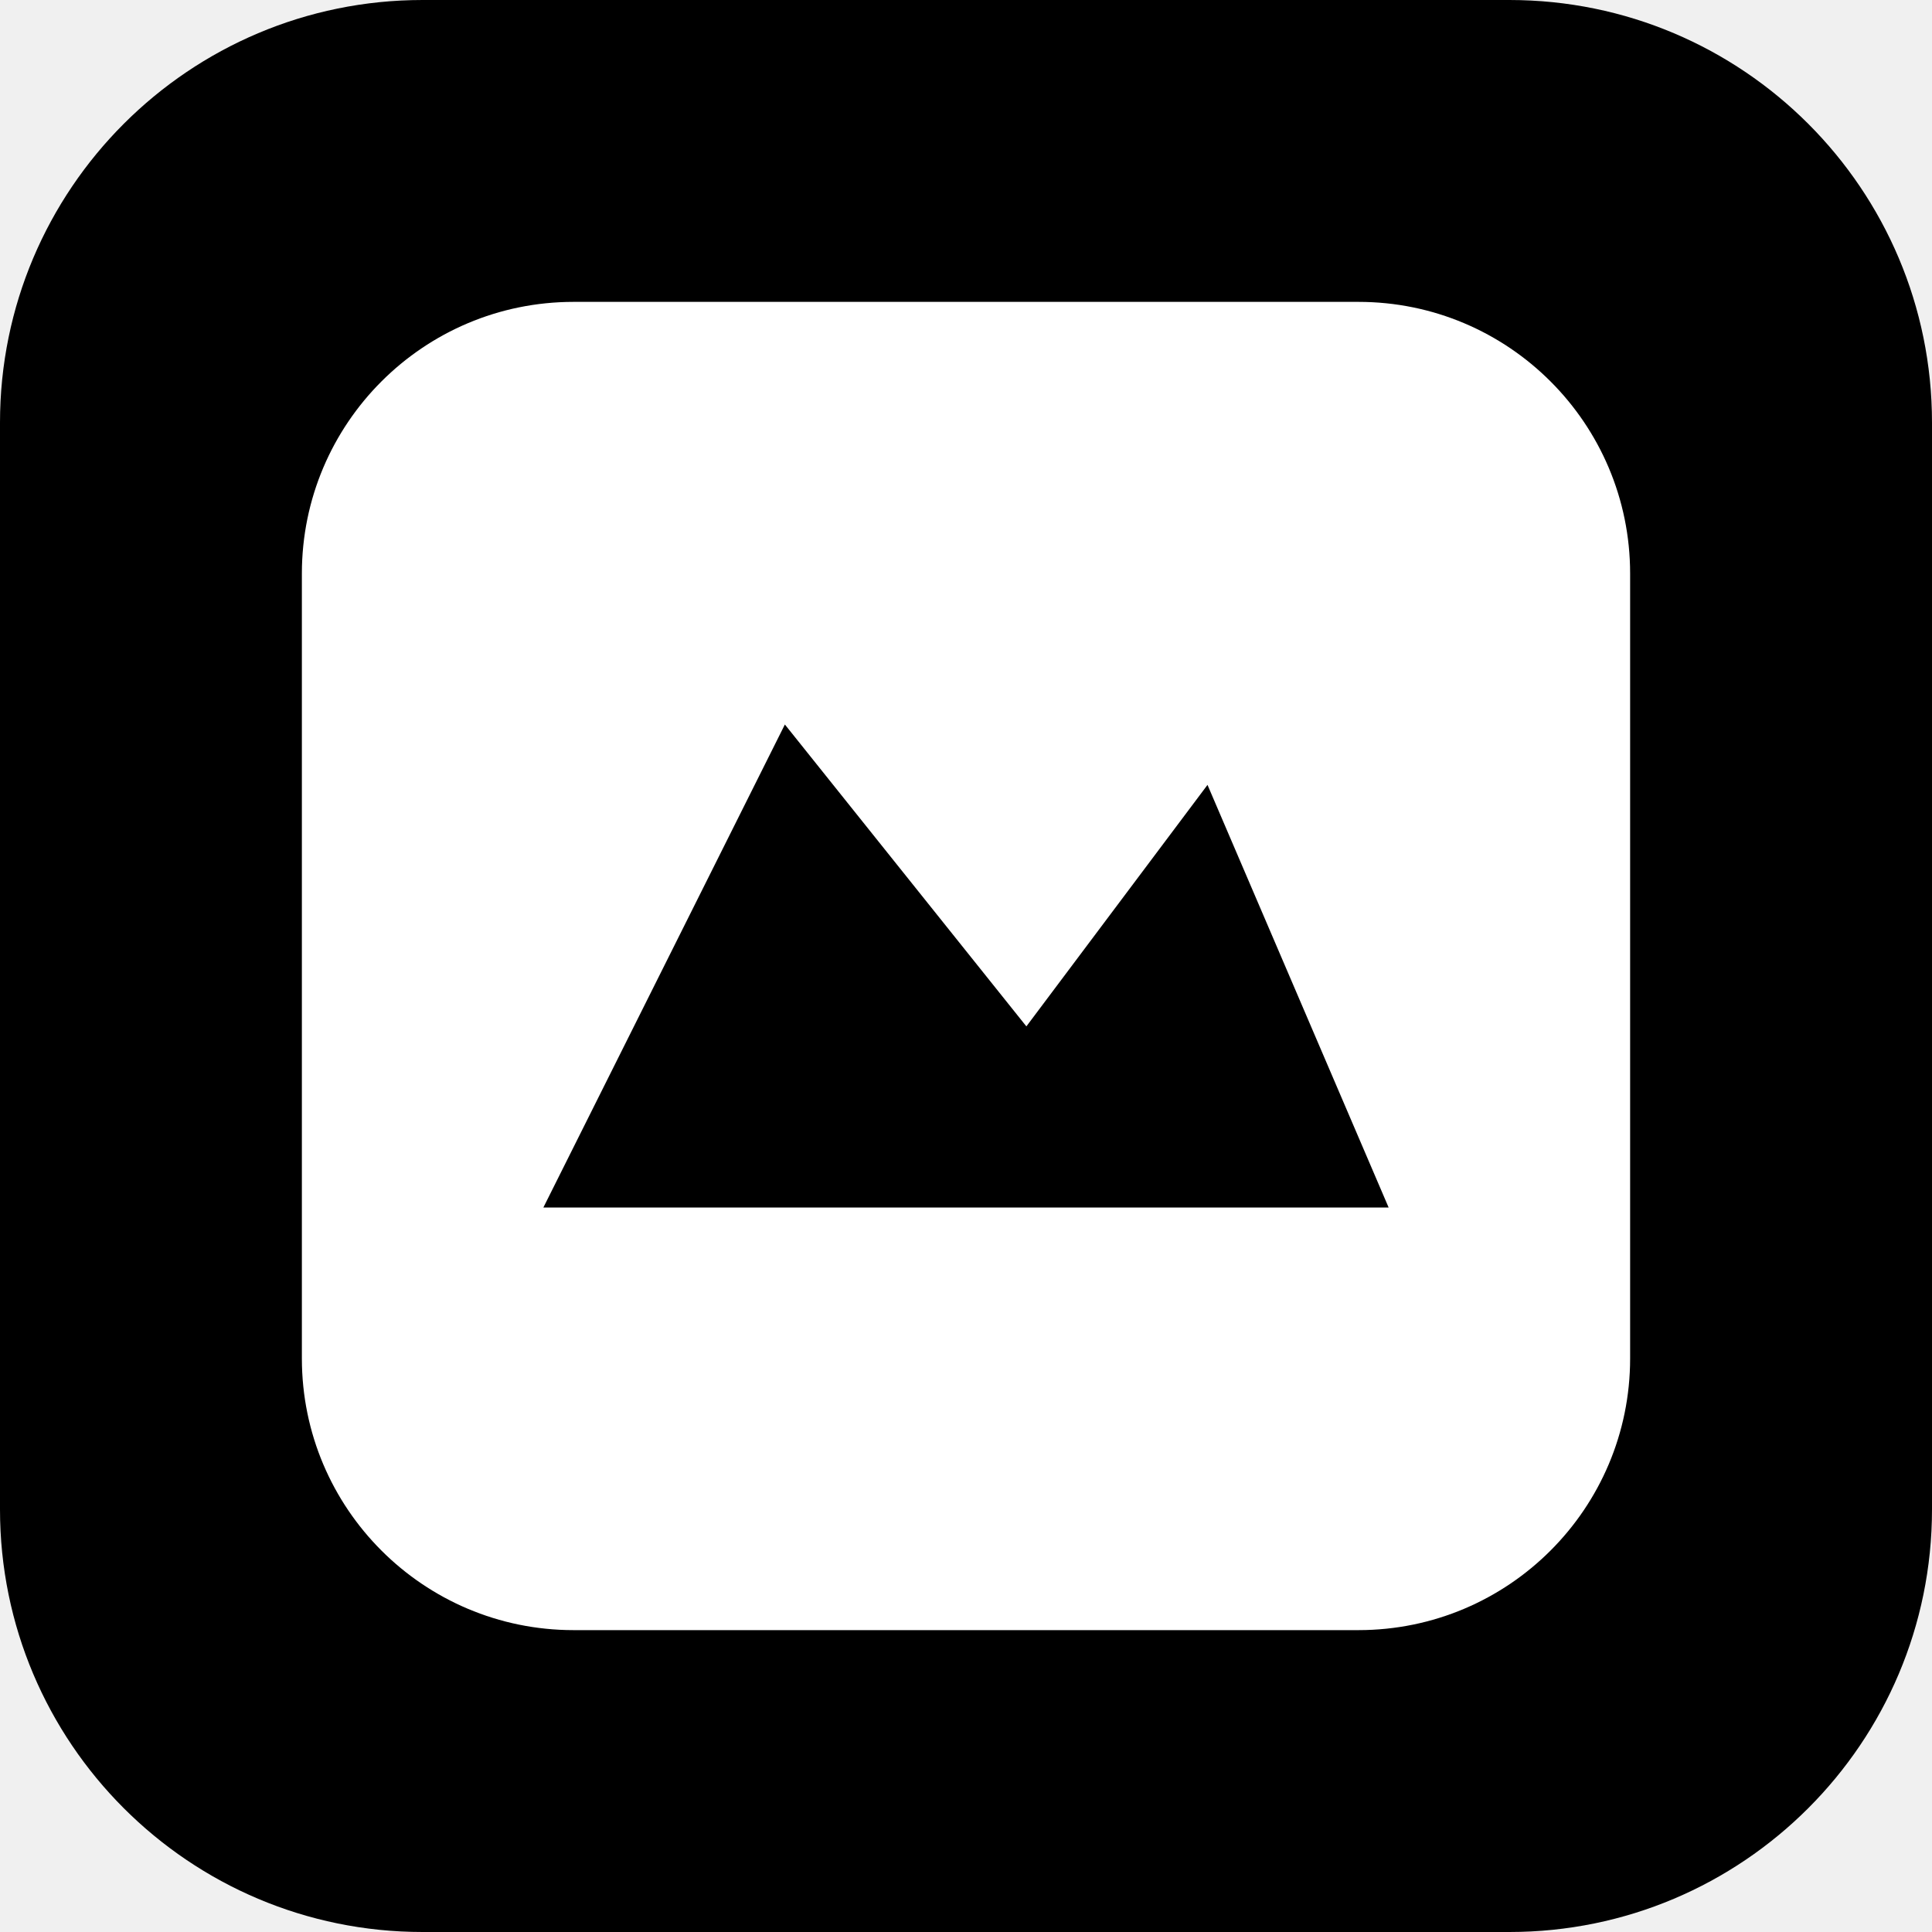
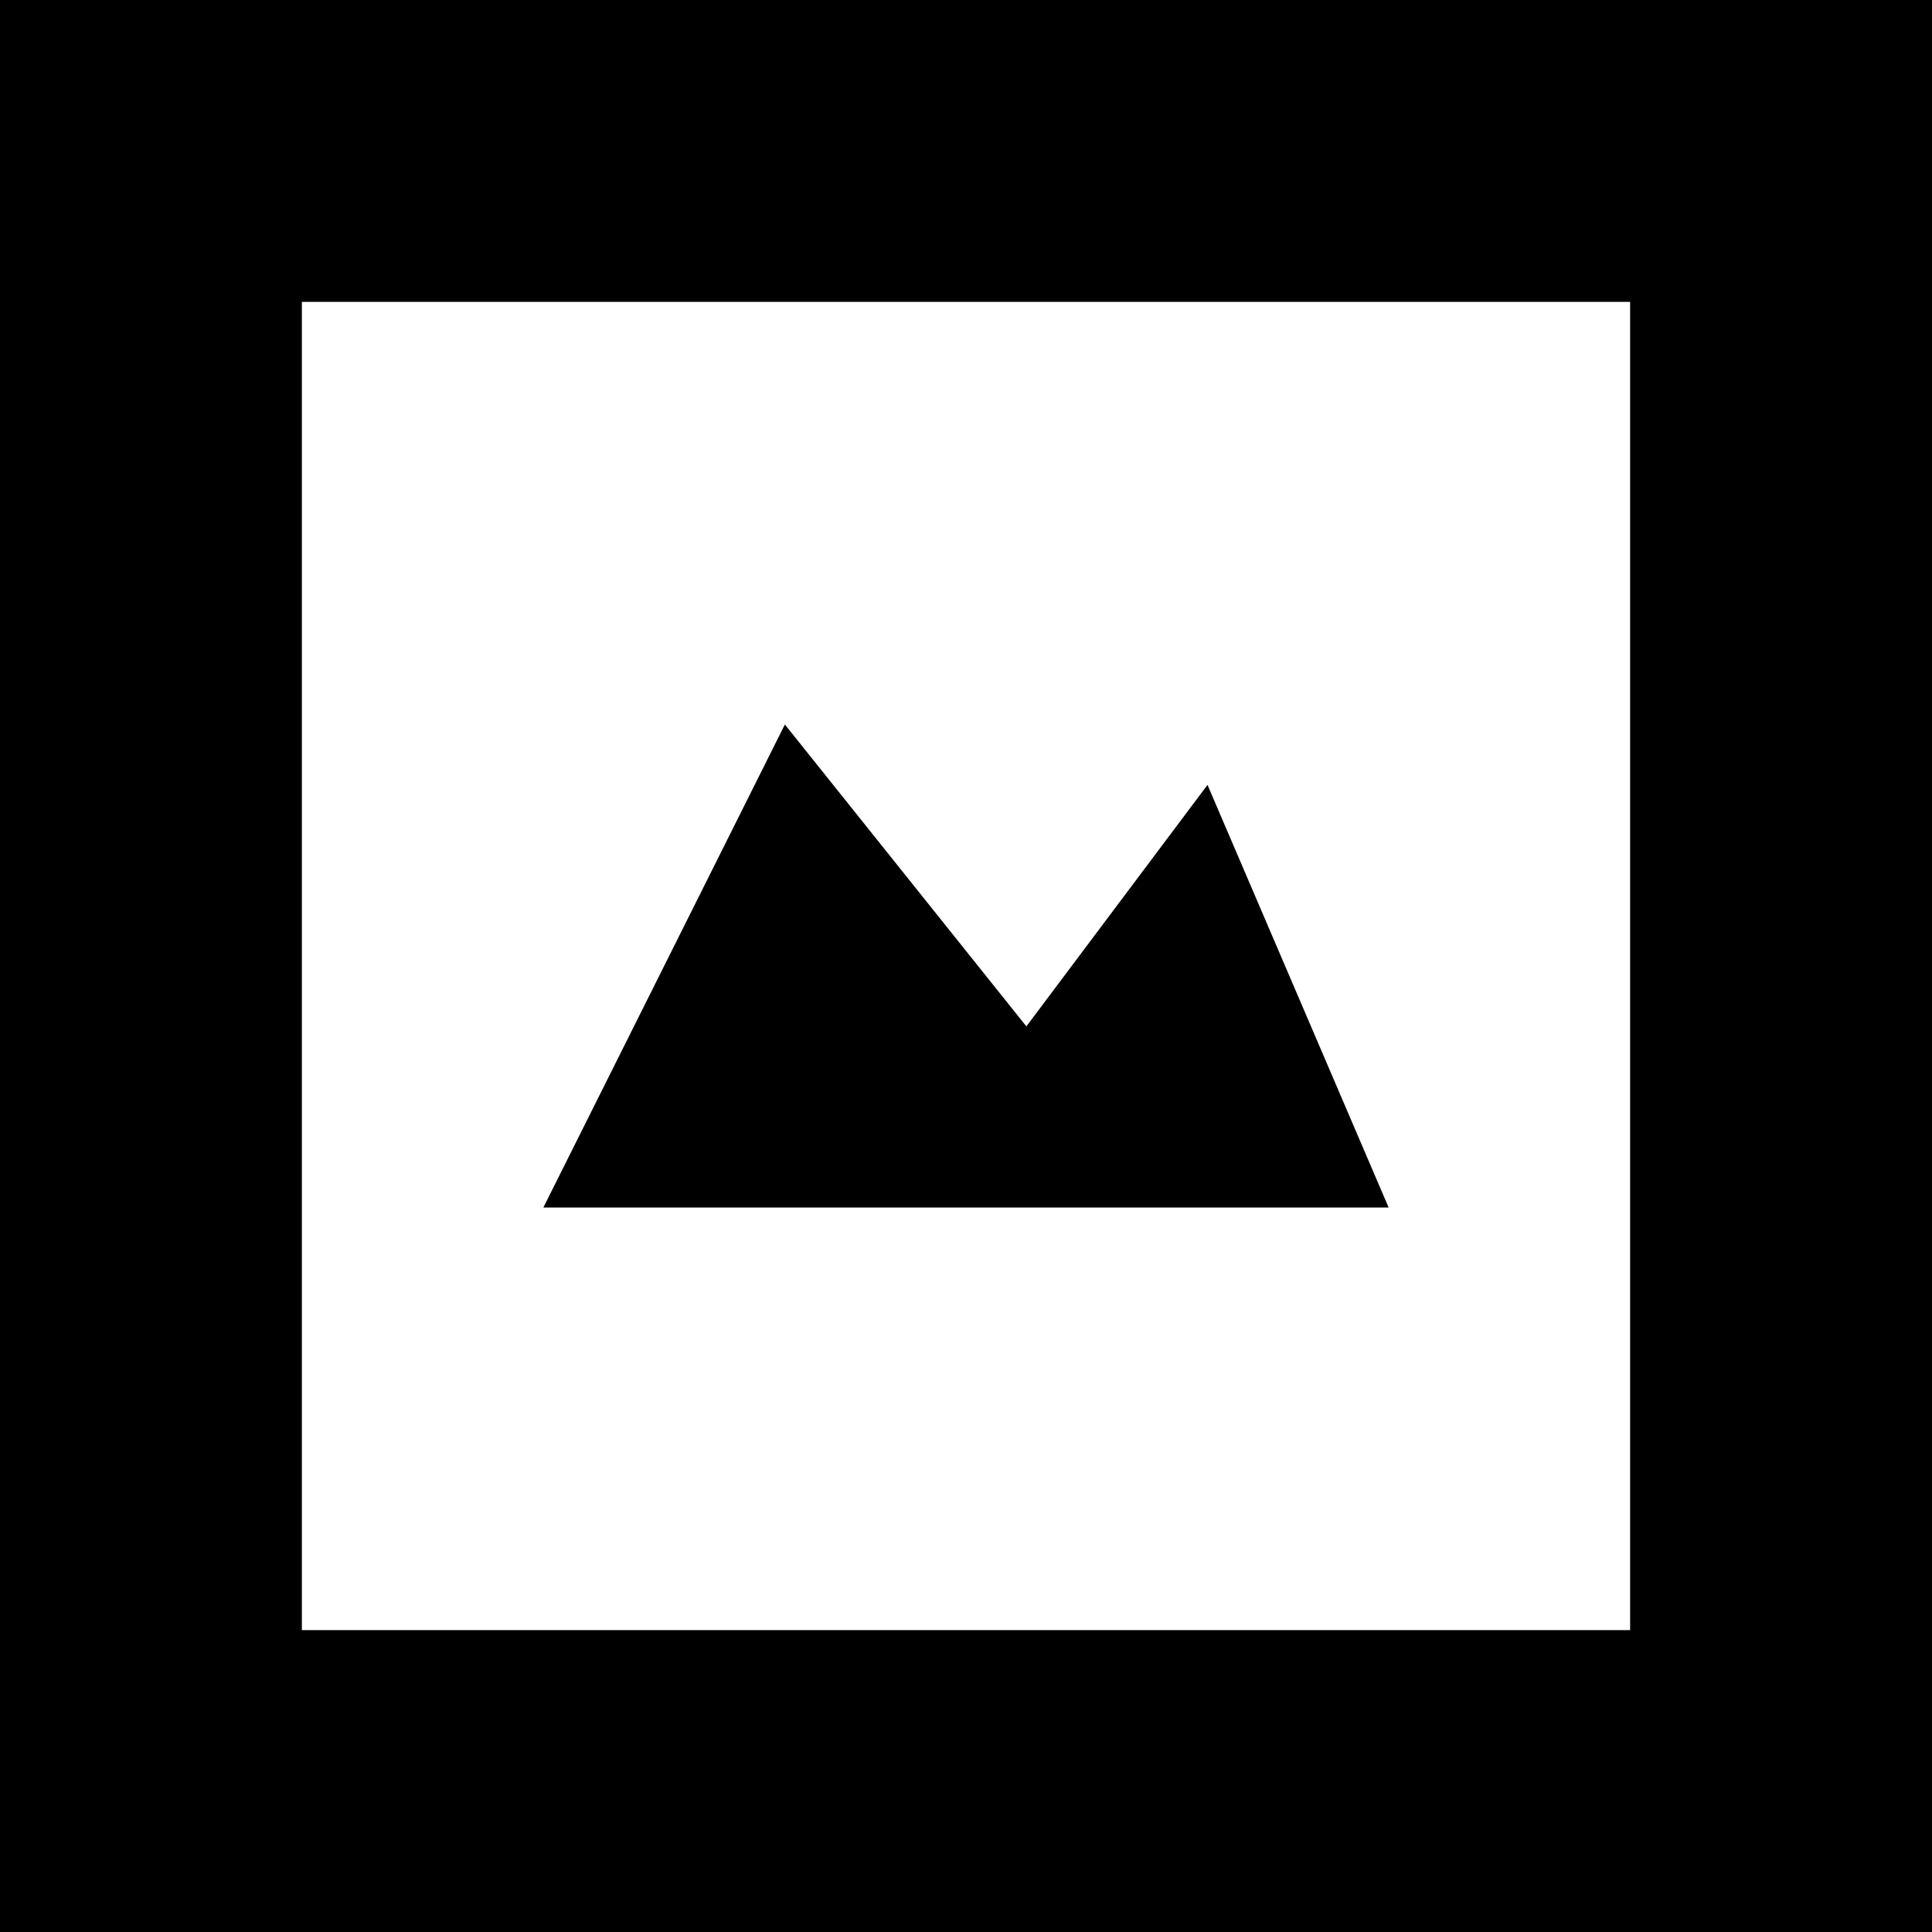
<svg xmlns="http://www.w3.org/2000/svg" viewBox="0 0 64 64">
-   <rect width="64" height="64" rx="14" fill="#000" />
-   <rect x="10" y="10" width="44" height="44" rx="9" fill="#fff" />
+   <rect width="64" height="64" rx="0" fill="#000" />
+   <rect x="10" y="10" width="44" height="44" rx="0" fill="#fff" />
  <path d="M18 40l8-16 8 10 6-8 6 14z" fill="#000" />
</svg>
